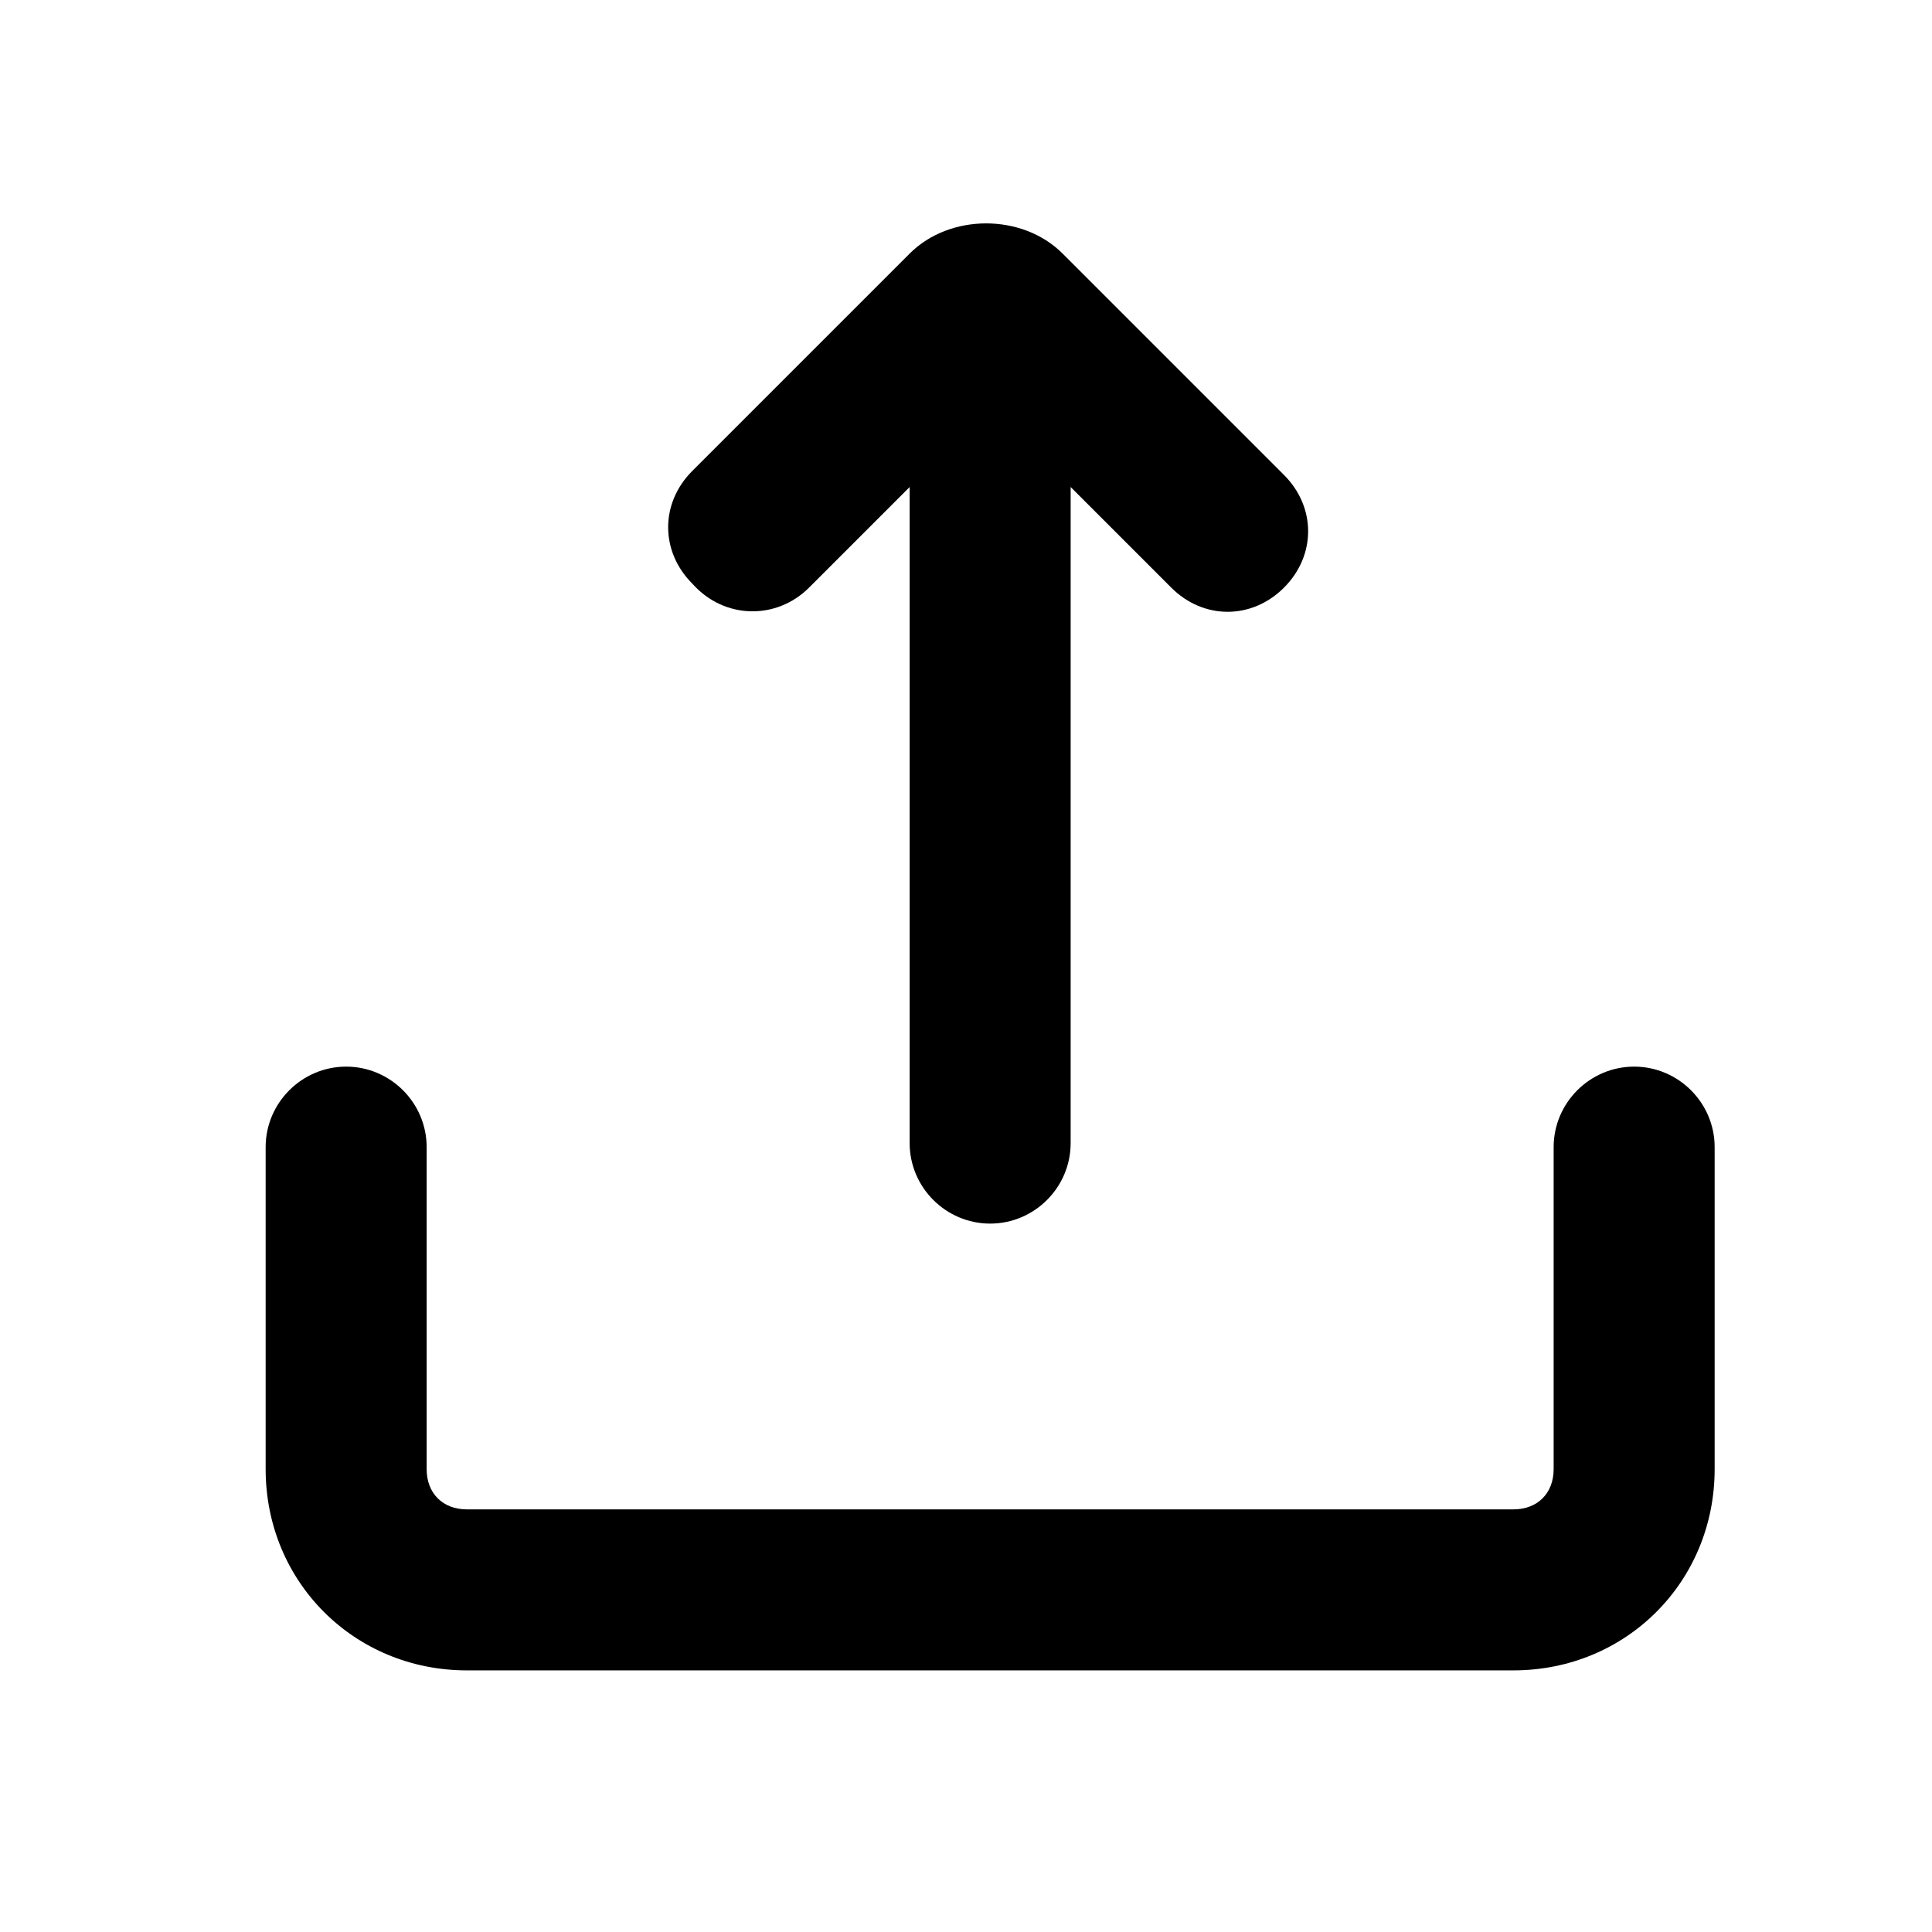
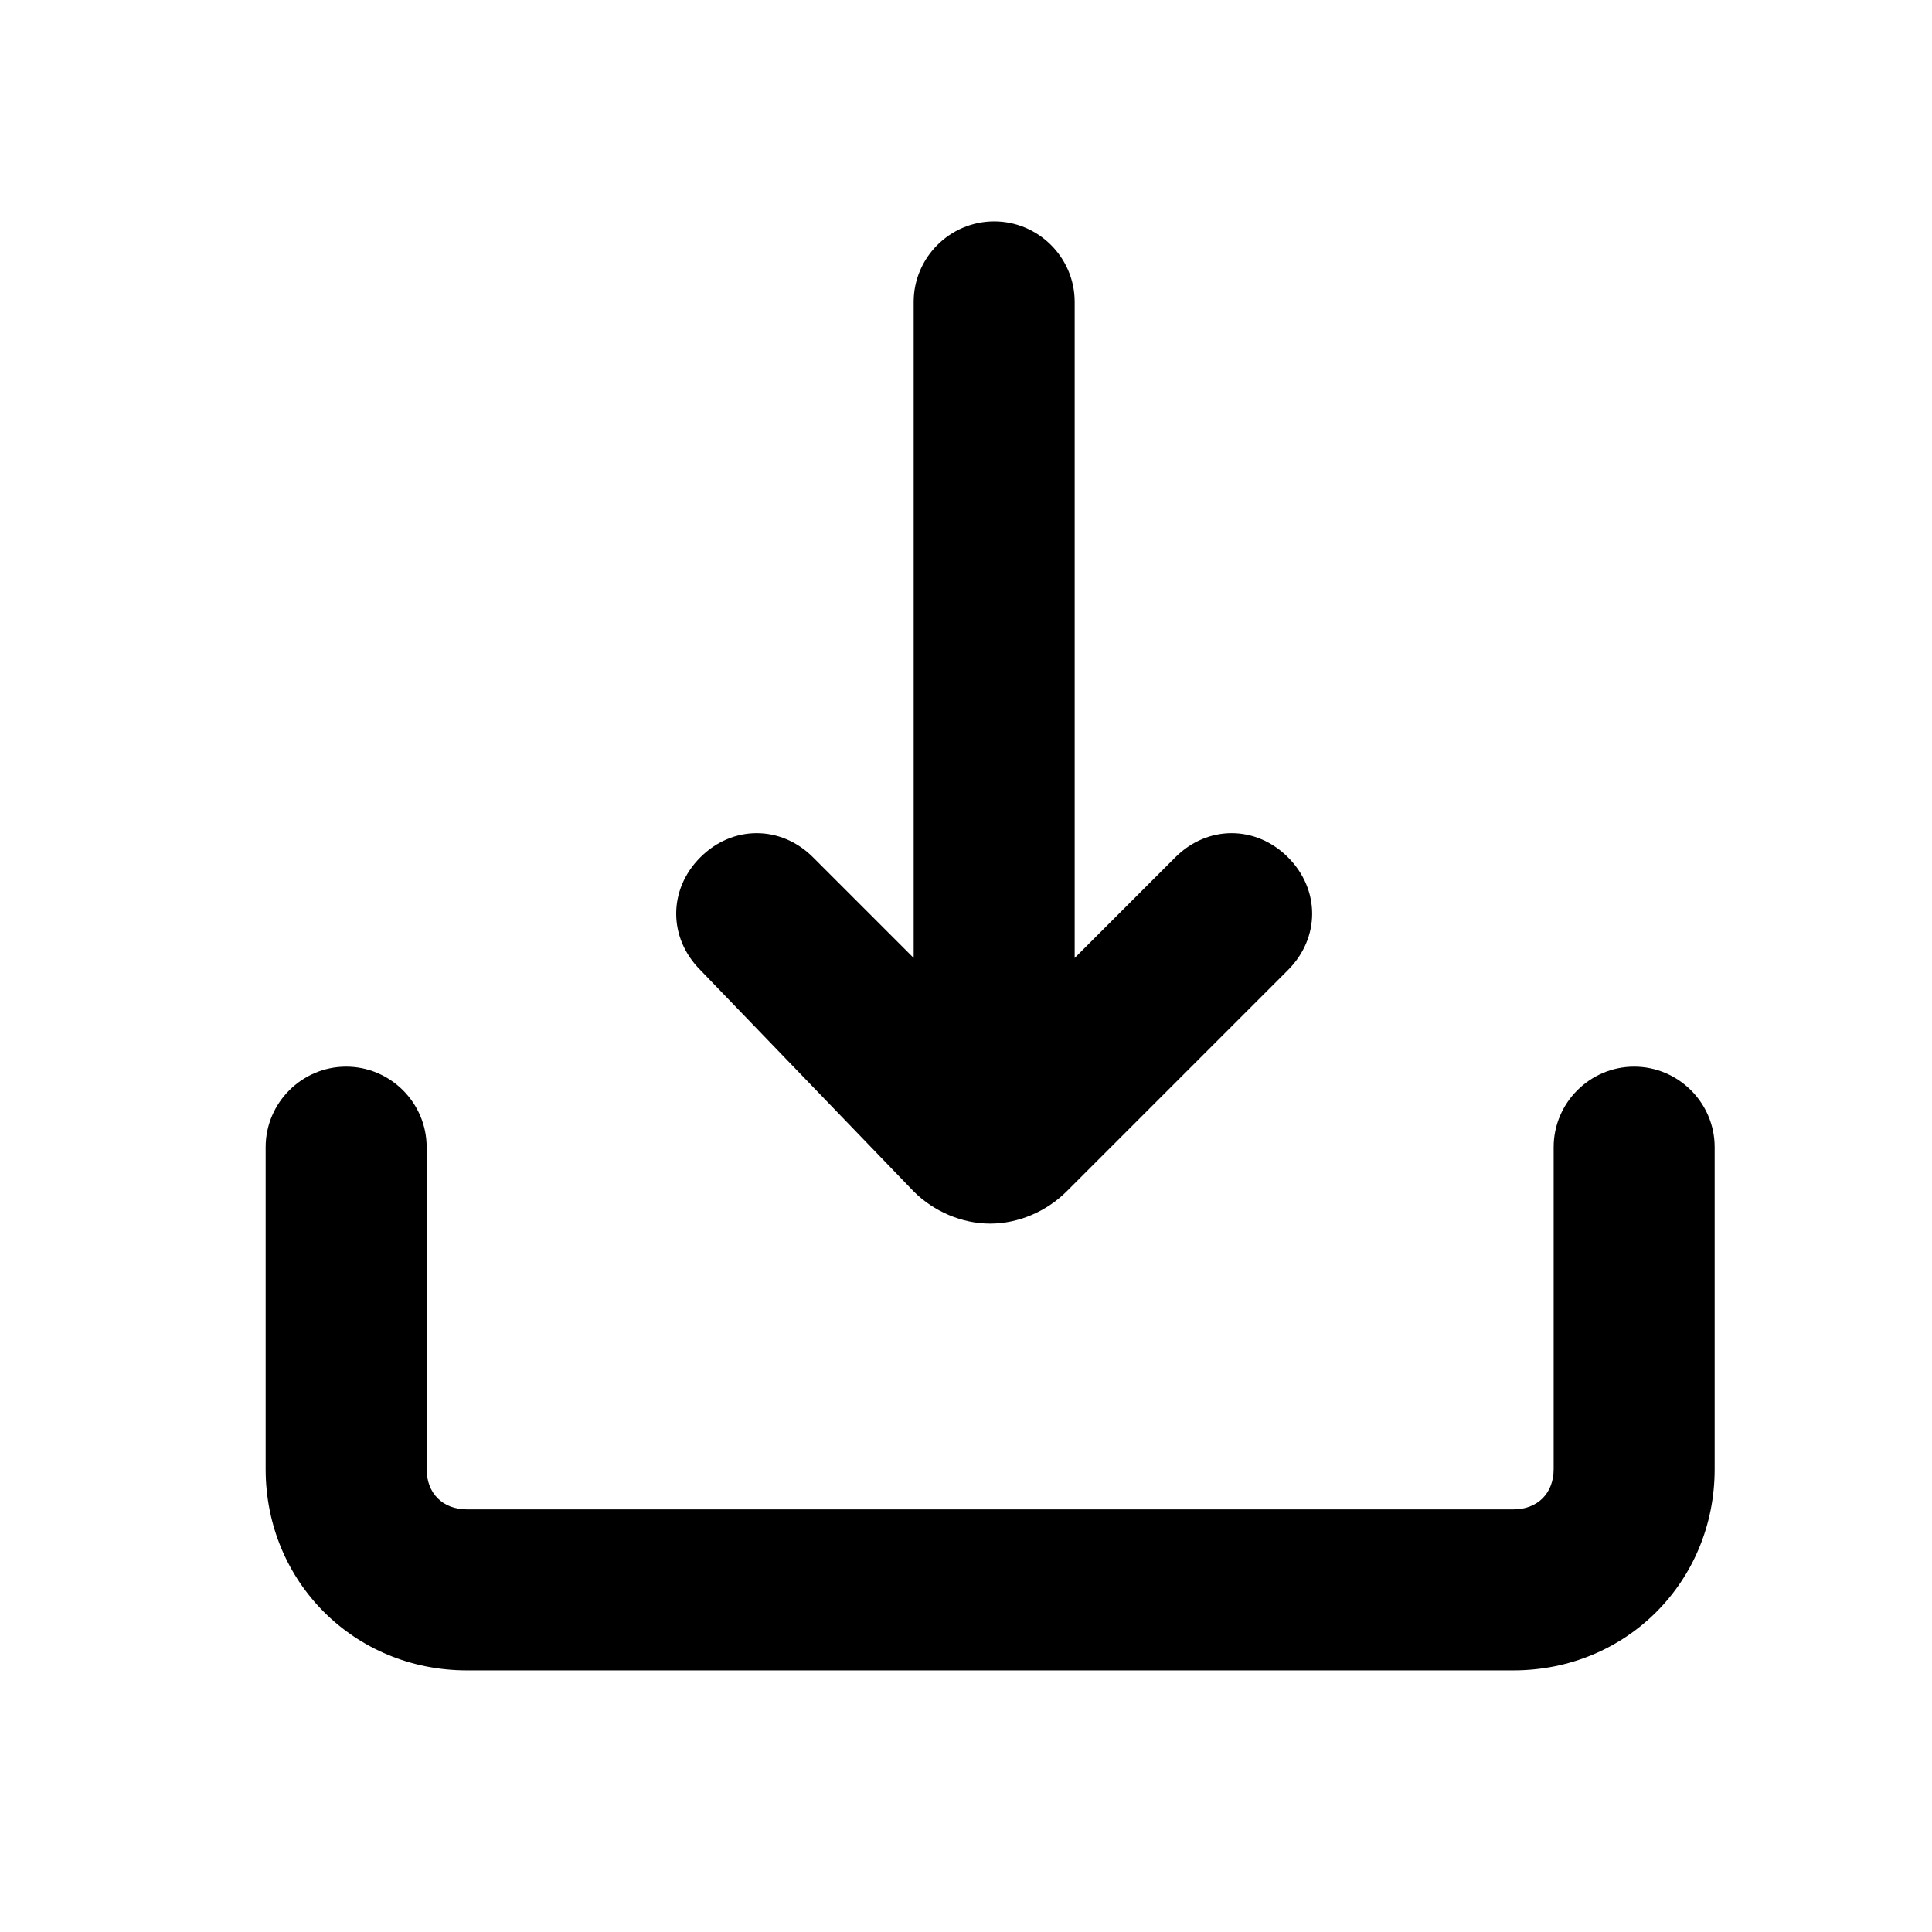
- <svg xmlns="http://www.w3.org/2000/svg" t="1676635836032" class="icon" viewBox="0 0 1024 1024" version="1.1" p-id="2432" width="200" height="200">
-   <path d="M428.8 311.467l53.333-53.333v347.733c0 23.467 19.2 42.667 42.667 42.667s42.667-19.2 42.667-42.667V258.133l53.333 53.333c8.533 8.533 19.2 12.8 29.867 12.8s21.333-4.267 29.867-12.8c17.067-17.067 17.067-42.667 0-59.733l-117.333-117.333c-21.333-21.333-59.733-21.333-81.067 0l-115.2 115.2c-17.067 17.067-17.067 42.667 0 59.733 17.067 19.2 44.8 19.2 61.867 2.133z" p-id="2433" fill="#000000" />
-   <path d="M866.133 565.333c-23.467 0-42.667 19.2-42.667 42.667v170.667c0 12.8-8.533 21.333-21.333 21.333h-554.667c-12.8 0-21.333-8.533-21.333-21.333v-170.667c0-23.467-19.2-42.667-42.667-42.667s-42.667 19.2-42.667 42.667v170.667c0 59.733 46.933 106.667 106.667 106.667h554.667c59.733 0 106.667-46.933 106.667-106.667v-170.667c0-23.467-19.2-42.667-42.667-42.667z" p-id="2434" fill="#000000" />
+ <svg xmlns="http://www.w3.org/2000/svg" t="1676635881296" class="icon" viewBox="0 0 1024 1024" version="1.1" p-id="2627" width="200" height="200">
+   <path d="M484.267 631.467c10.667 10.667 25.6 17.067 40.533 17.067s29.867-6.4 40.533-17.067l117.333-117.333c17.067-17.067 17.067-42.667 0-59.733-17.067-17.067-42.667-17.067-59.733 0l-53.333 53.333V160c0-23.467-19.2-42.667-42.667-42.667s-42.667 19.2-42.667 42.667v347.733l-53.333-53.333c-17.067-17.067-42.667-17.067-59.733 0-17.067 17.067-17.067 42.667 0 59.733l113.067 117.333z" p-id="2628" fill="#000000" />
+   <path d="M866.133 565.333c-23.467 0-42.667 19.2-42.667 42.667v170.667c0 12.8-8.533 21.333-21.333 21.333h-554.667c-12.8 0-21.333-8.533-21.333-21.333v-170.667c0-23.467-19.2-42.667-42.667-42.667s-42.667 19.2-42.667 42.667v170.667c0 59.733 46.933 106.667 106.667 106.667h554.667c59.733 0 106.667-46.933 106.667-106.667v-170.667c0-23.467-19.2-42.667-42.667-42.667z" p-id="2629" fill="#000000" />
</svg>
